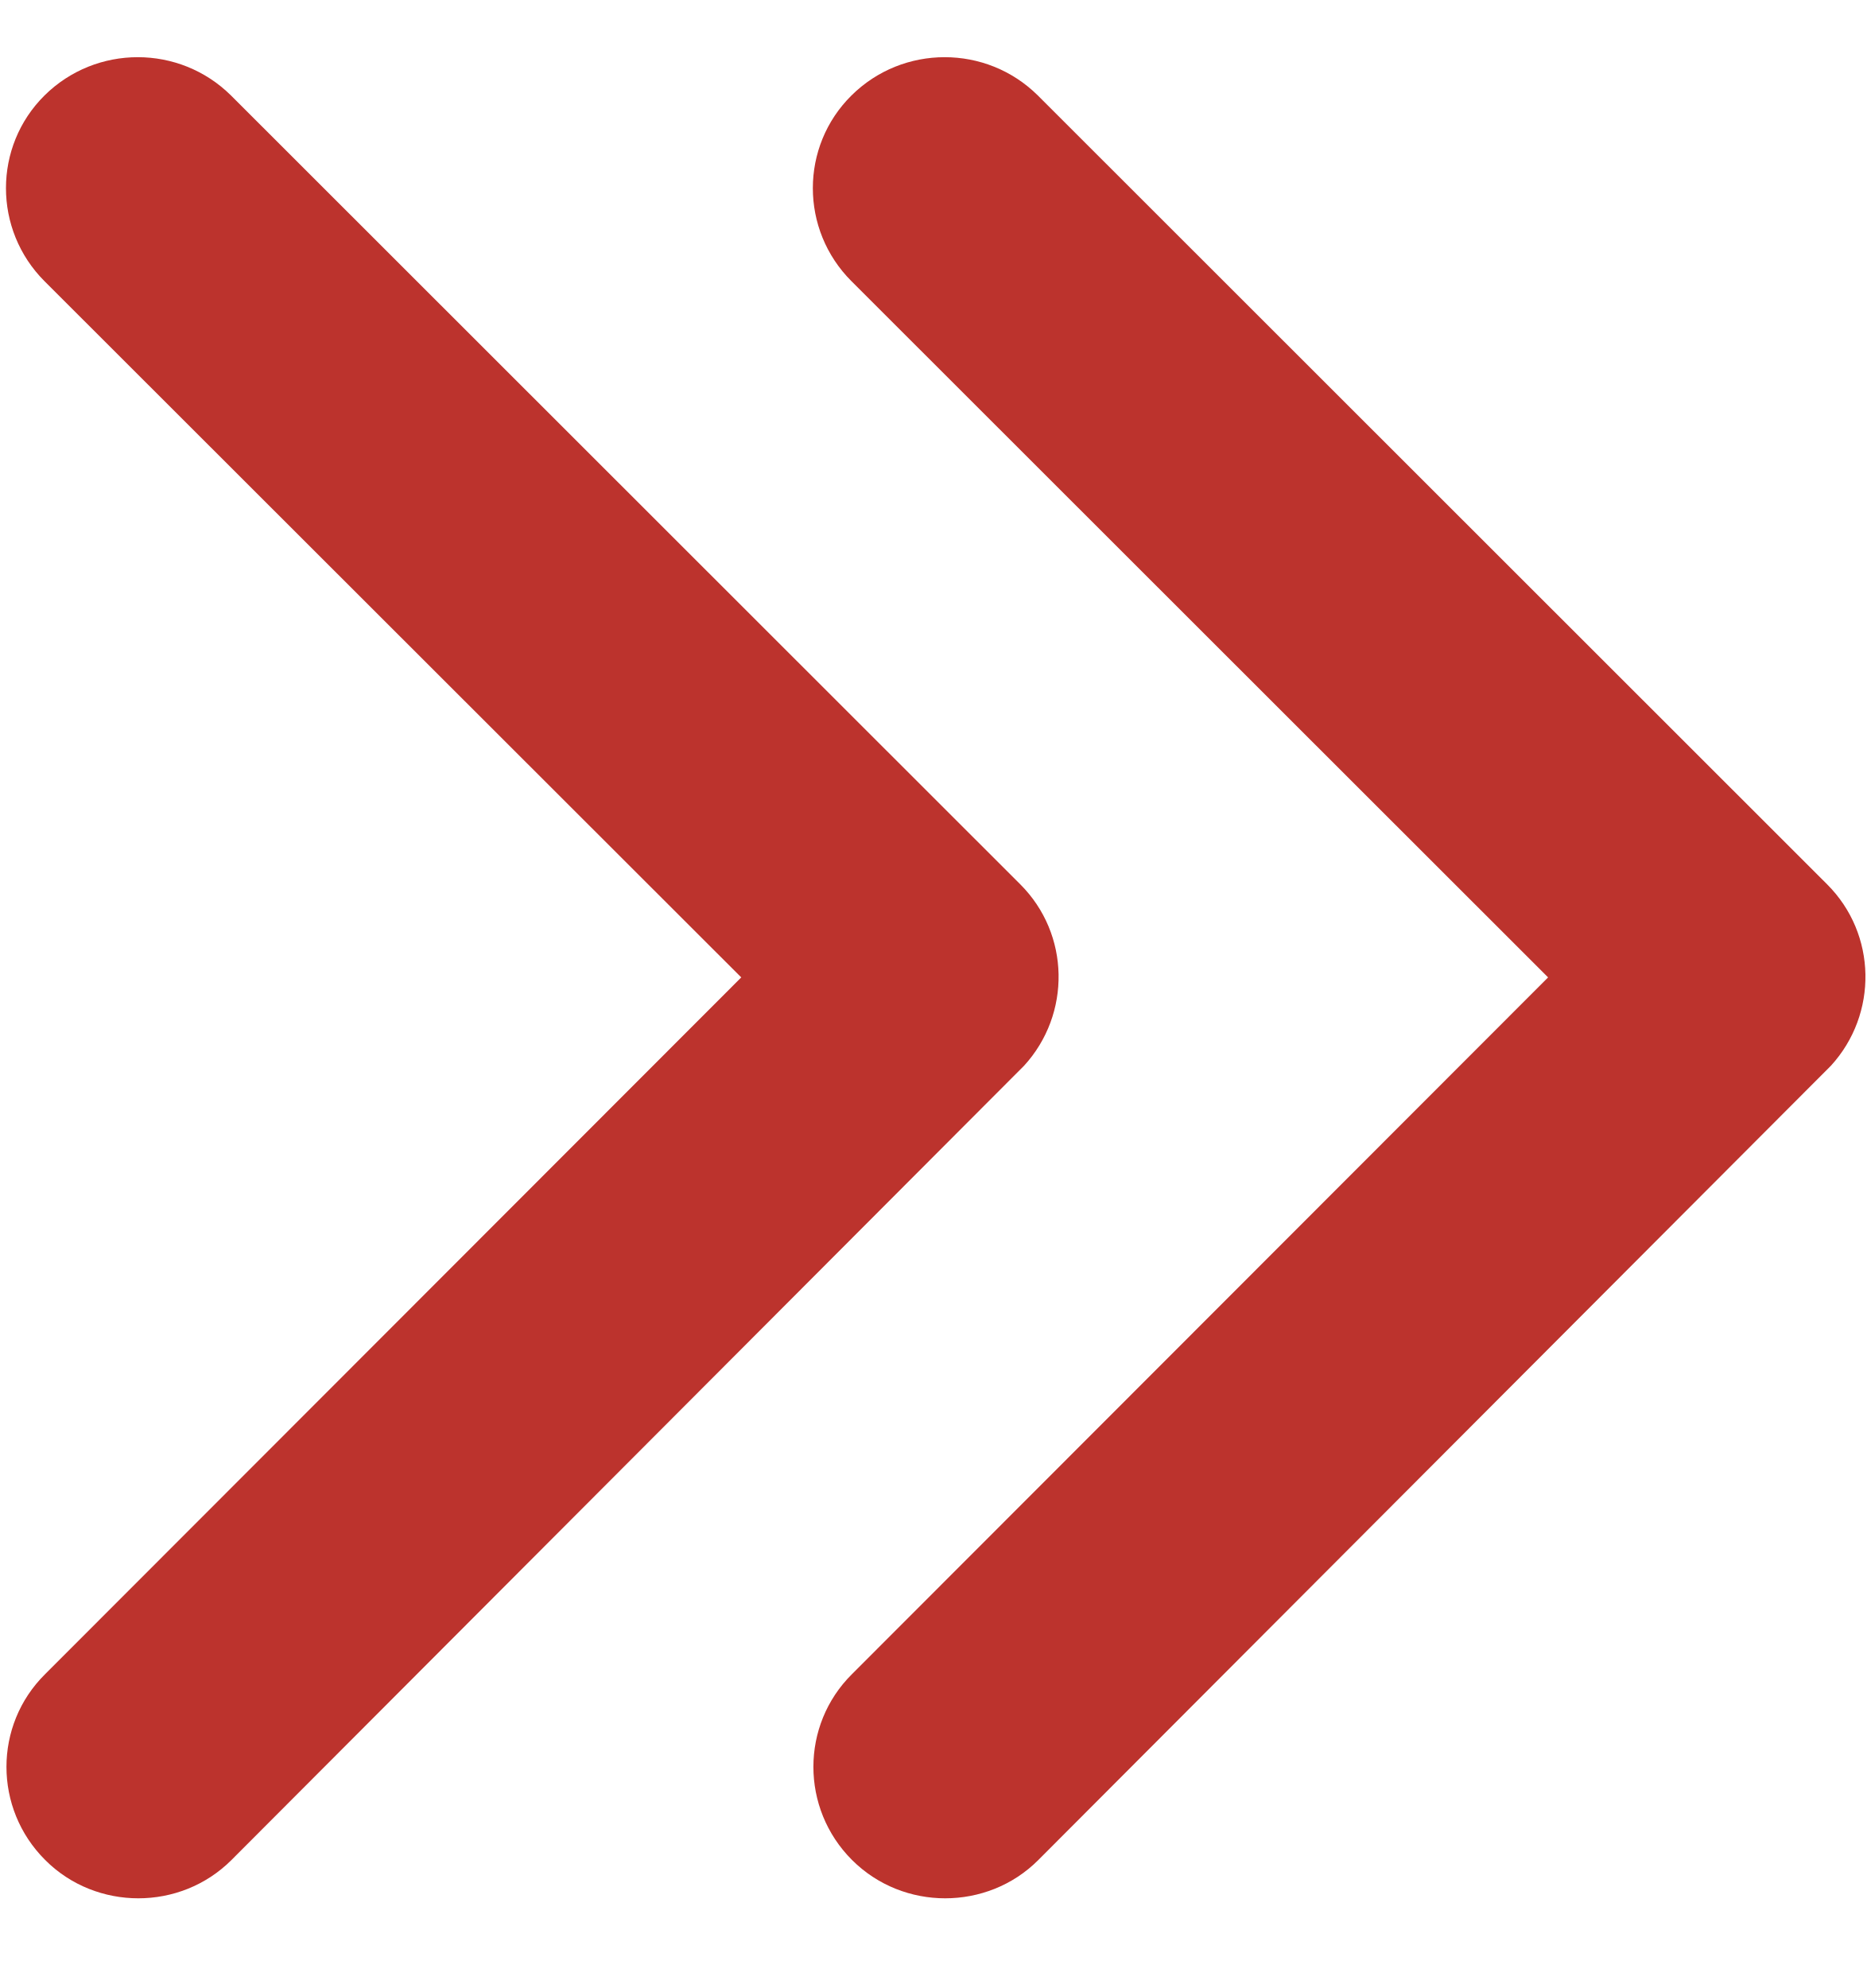
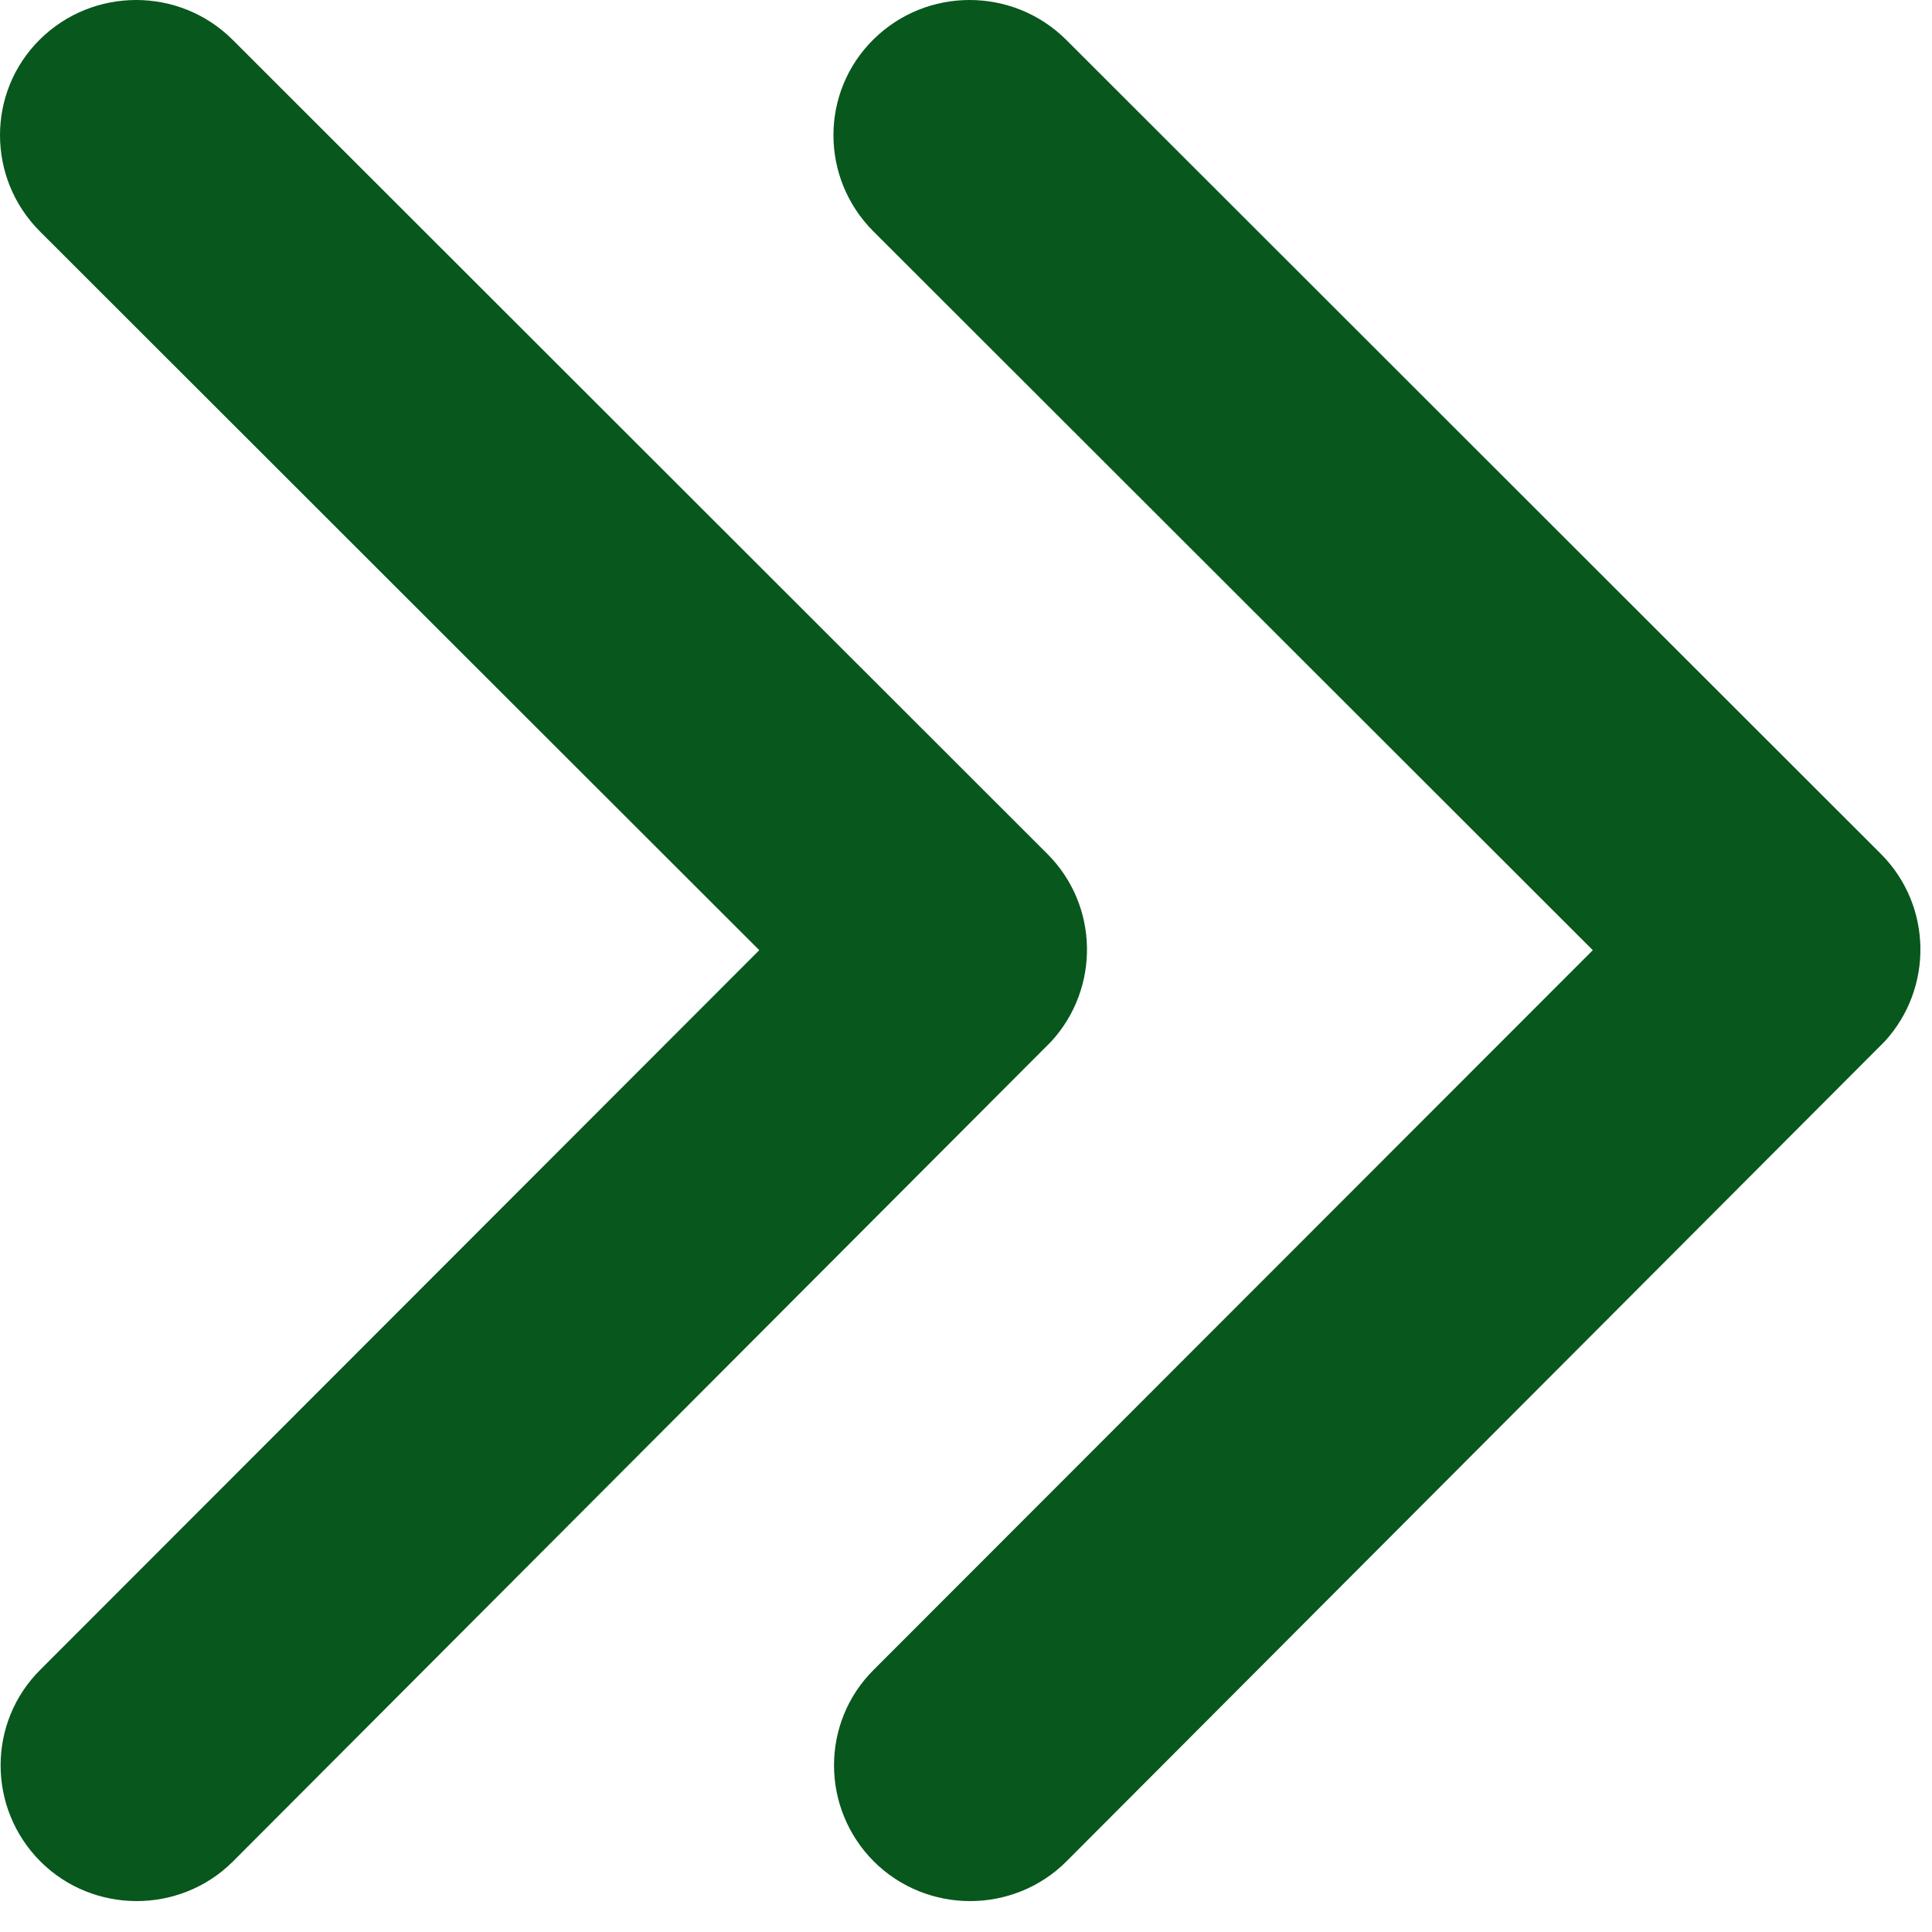
- <svg xmlns="http://www.w3.org/2000/svg" width="16" height="17" viewBox="0 0 16 17" fill="none">
-   <path d="M6.339 8.358L0.381 2.405C-0.059 1.965 -0.059 1.252 0.381 0.816C0.822 0.38 1.534 0.38 1.975 0.816L8.725 7.562C9.152 7.988 9.161 8.672 8.758 9.113L1.98 15.905C1.759 16.126 1.469 16.233 1.183 16.233C0.897 16.233 0.606 16.126 0.386 15.905C-0.055 15.465 -0.055 14.752 0.386 14.316L6.339 8.358Z" fill="#BC332D" />
-   <path d="M13.239 8.358L7.282 2.405C6.841 1.965 6.841 1.252 7.282 0.816C7.722 0.38 8.435 0.38 8.875 0.816L15.625 7.562C16.052 7.988 16.061 8.672 15.658 9.113L8.88 15.905C8.66 16.126 8.369 16.233 8.083 16.233C7.797 16.233 7.507 16.126 7.286 15.905C6.846 15.465 6.846 14.752 7.286 14.316L13.239 8.358Z" fill="#BC332D" />
+ <svg xmlns="http://www.w3.org/2000/svg" width="16" height="16" viewBox="0 0 16 16" fill="none">
+   <path d="M6.288 7.869L0.33 1.916C-0.11 1.475 -0.11 0.763 0.33 0.327C0.771 -0.109 1.484 -0.109 1.924 0.327L8.674 7.072C9.101 7.499 9.11 8.183 8.707 8.624L1.929 15.416C1.709 15.636 1.418 15.744 1.132 15.744C0.846 15.744 0.555 15.636 0.335 15.416C-0.105 14.975 -0.105 14.263 0.335 13.827L6.288 7.869Z" fill="#08571D" />
+   <path d="M13.191 7.869L7.233 1.916C6.792 1.475 6.792 0.763 7.233 0.327C7.673 -0.109 8.386 -0.109 8.827 0.327L15.577 7.072C16.003 7.499 16.012 8.183 15.609 8.624L8.831 15.416C8.611 15.636 8.32 15.744 8.034 15.744C7.748 15.744 7.458 15.636 7.237 15.416C6.797 14.975 6.797 14.263 7.237 13.827L13.191 7.869Z" fill="#08571D" />
</svg>
